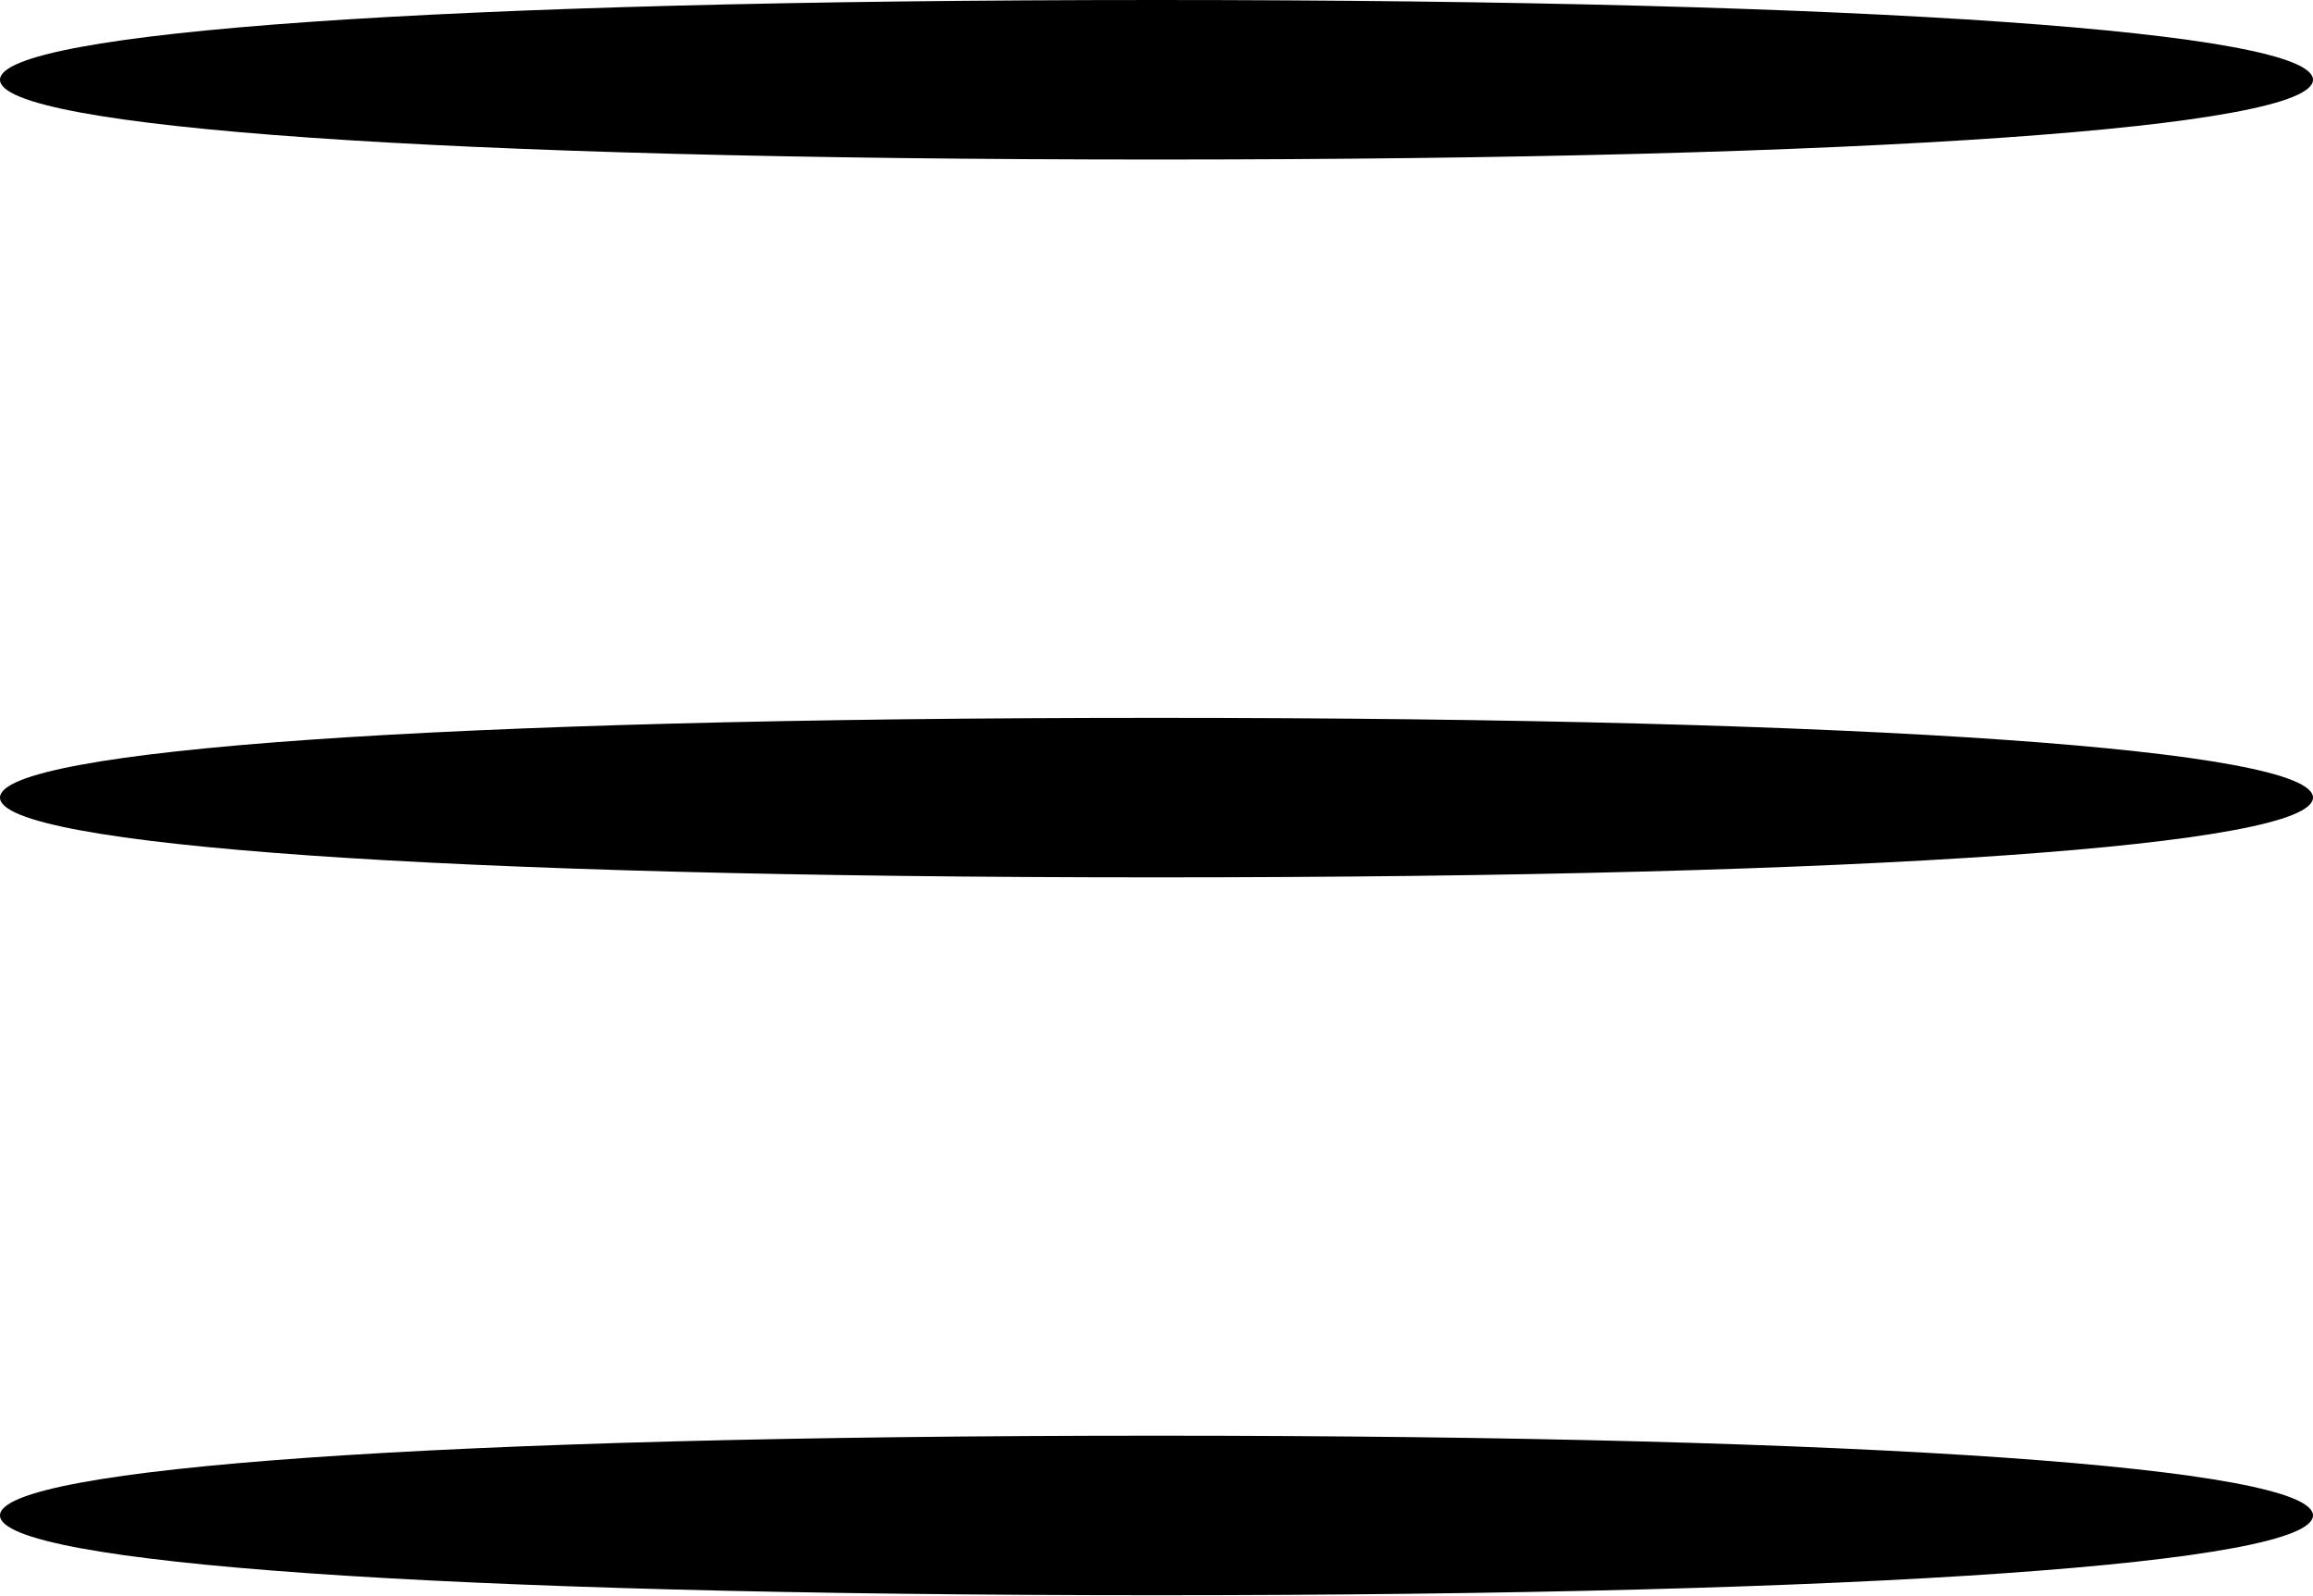
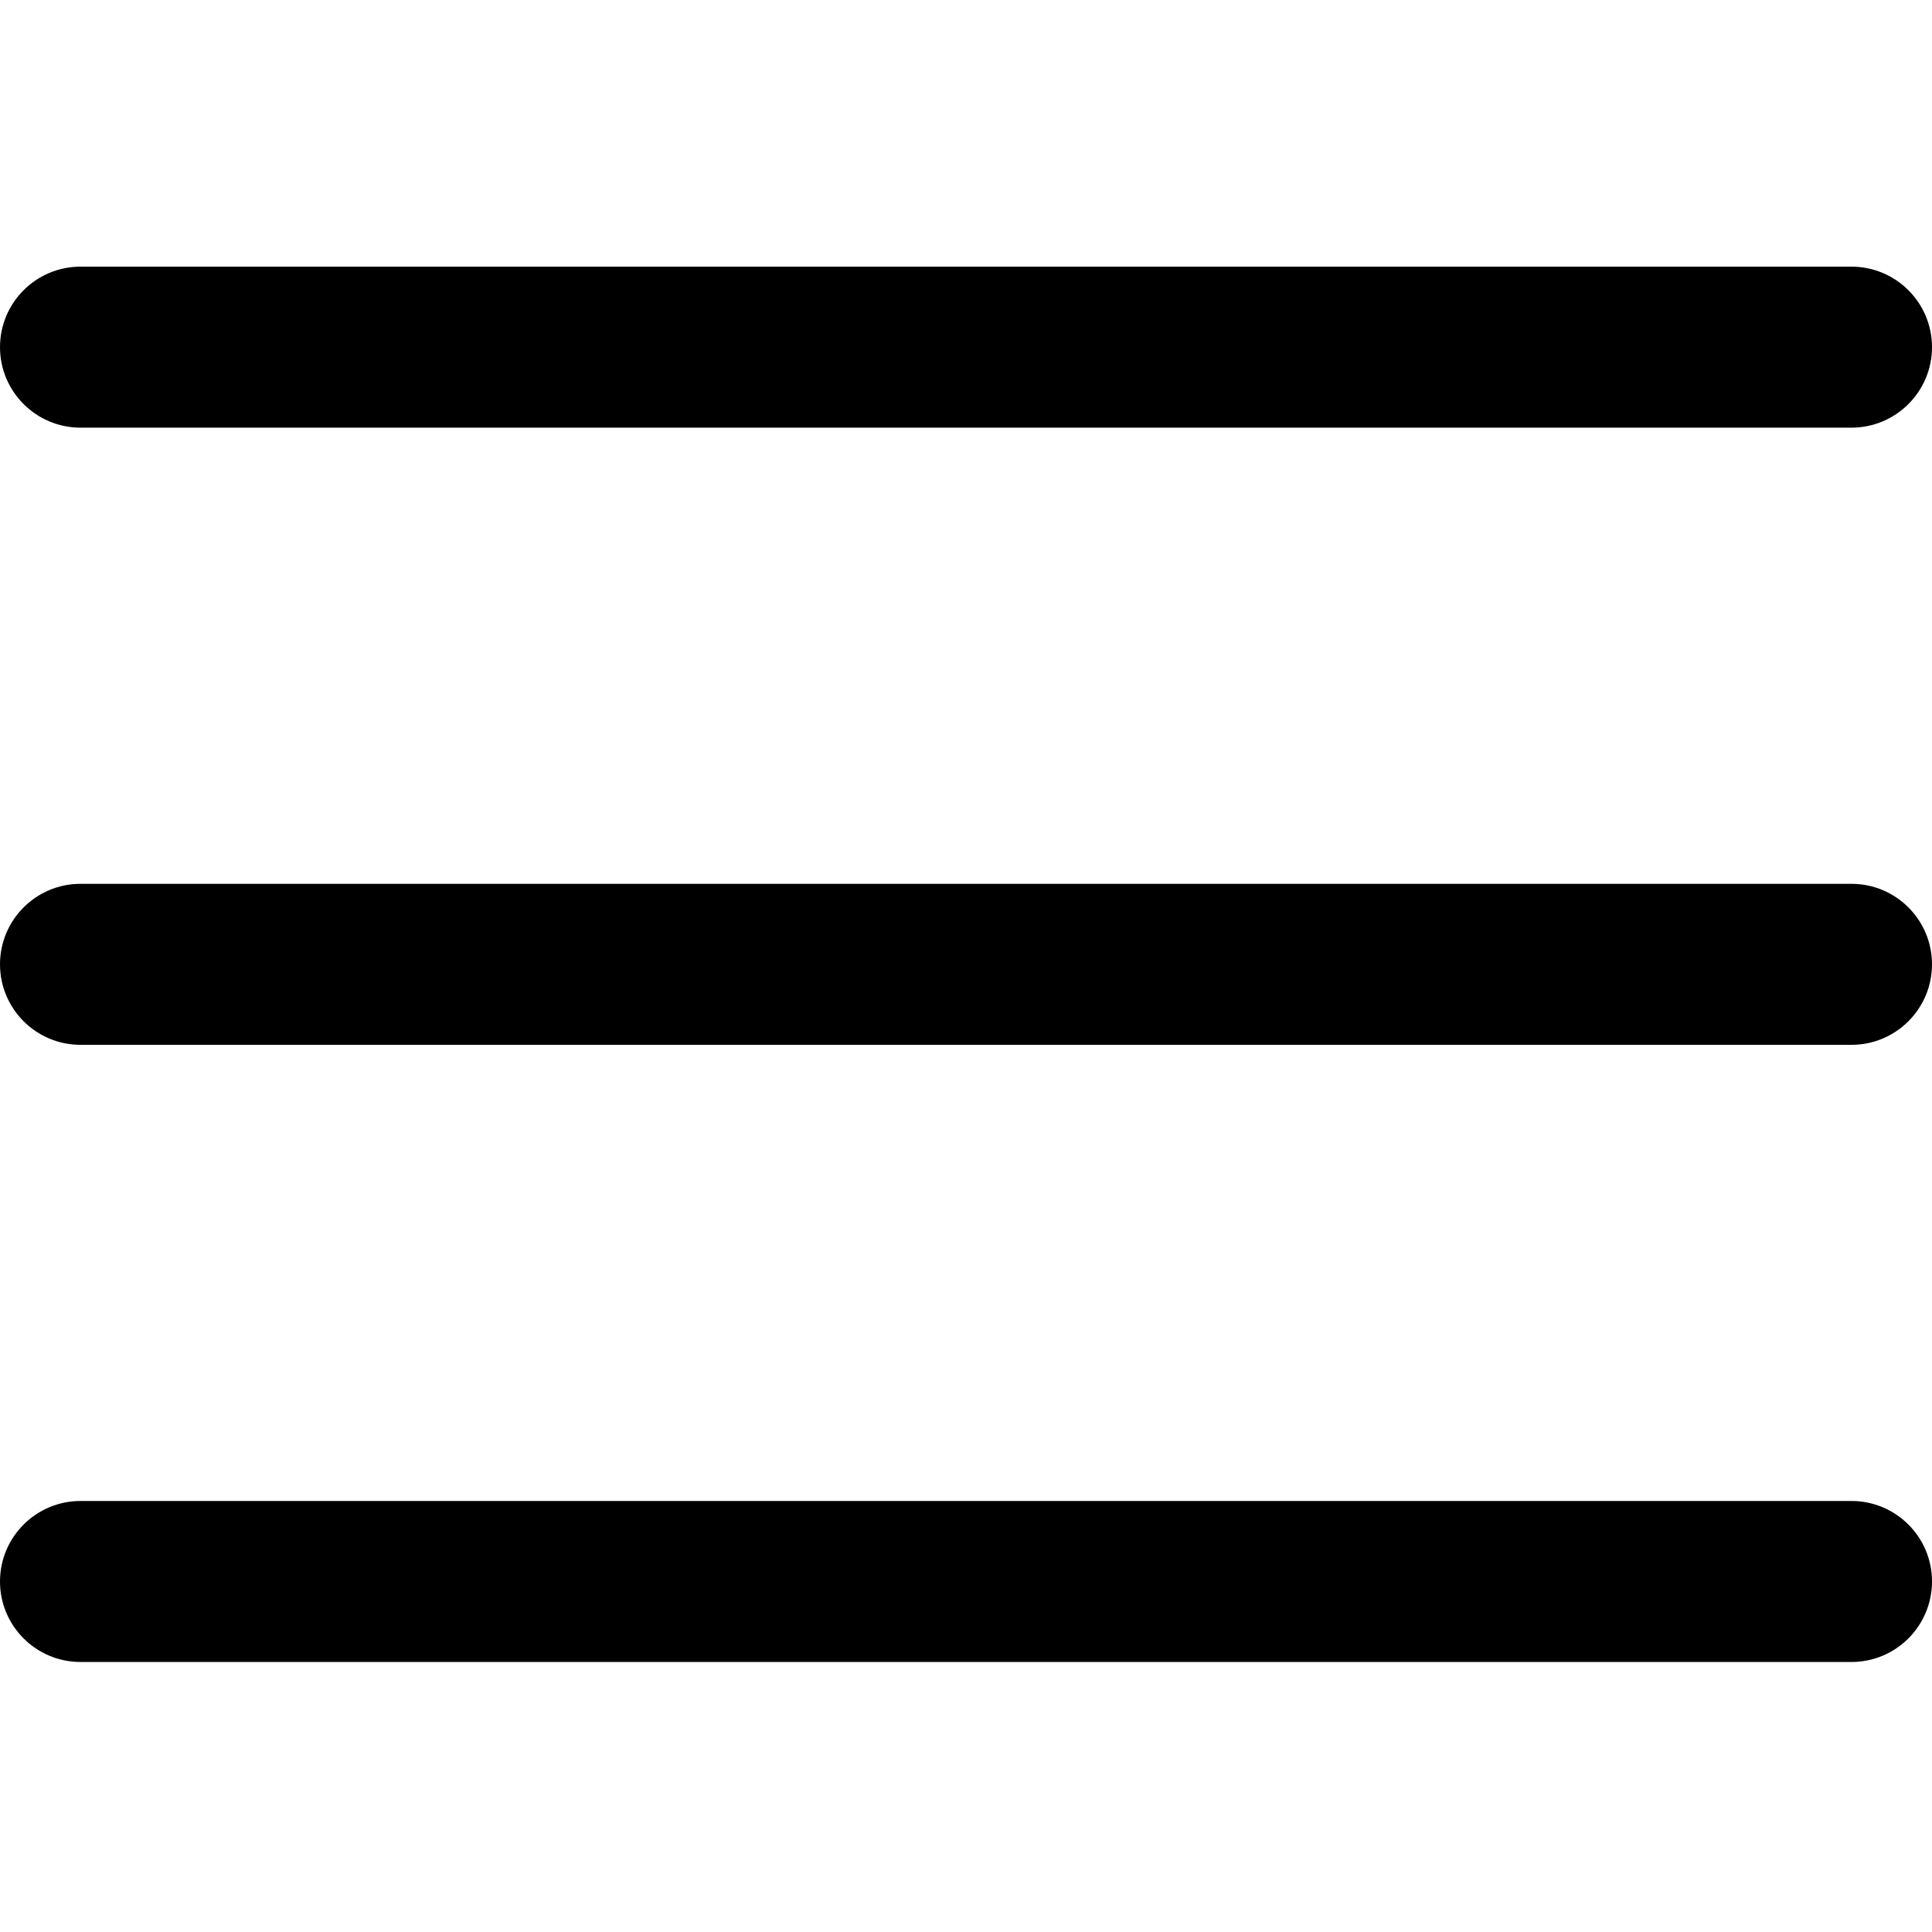
- <svg xmlns="http://www.w3.org/2000/svg" version="1.0" width="38.667" height="26.667" viewBox="0 0 29 20">
-   <path d="M0 1c0 .6 5.5 1 14.5 1S29 1.6 29 1s-5.5-1-14.5-1S0 .4 0 1zm0 9c0 .6 5.5 1 14.5 1S29 10.6 29 10s-5.5-1-14.5-1S0 9.4 0 10zm0 9c0 .6 5.5 1 14.5 1S29 19.6 29 19s-5.5-1-14.5-1S0 18.4 0 19z" />
+ <svg xmlns="http://www.w3.org/2000/svg" height="512" viewBox="0 -53 384 384" width="512">
+   <path d="M368 154.668H16c-8.832 0-16-7.168-16-16s7.168-16 16-16h352c8.832 0 16 7.168 16 16s-7.168 16-16 16zM368 32H16C7.168 32 0 24.832 0 16S7.168 0 16 0h352c8.832 0 16 7.168 16 16s-7.168 16-16 16zm0 245.332H16c-8.832 0-16-7.168-16-16s7.168-16 16-16h352c8.832 0 16 7.168 16 16s-7.168 16-16 16zm0 0" />
</svg>
